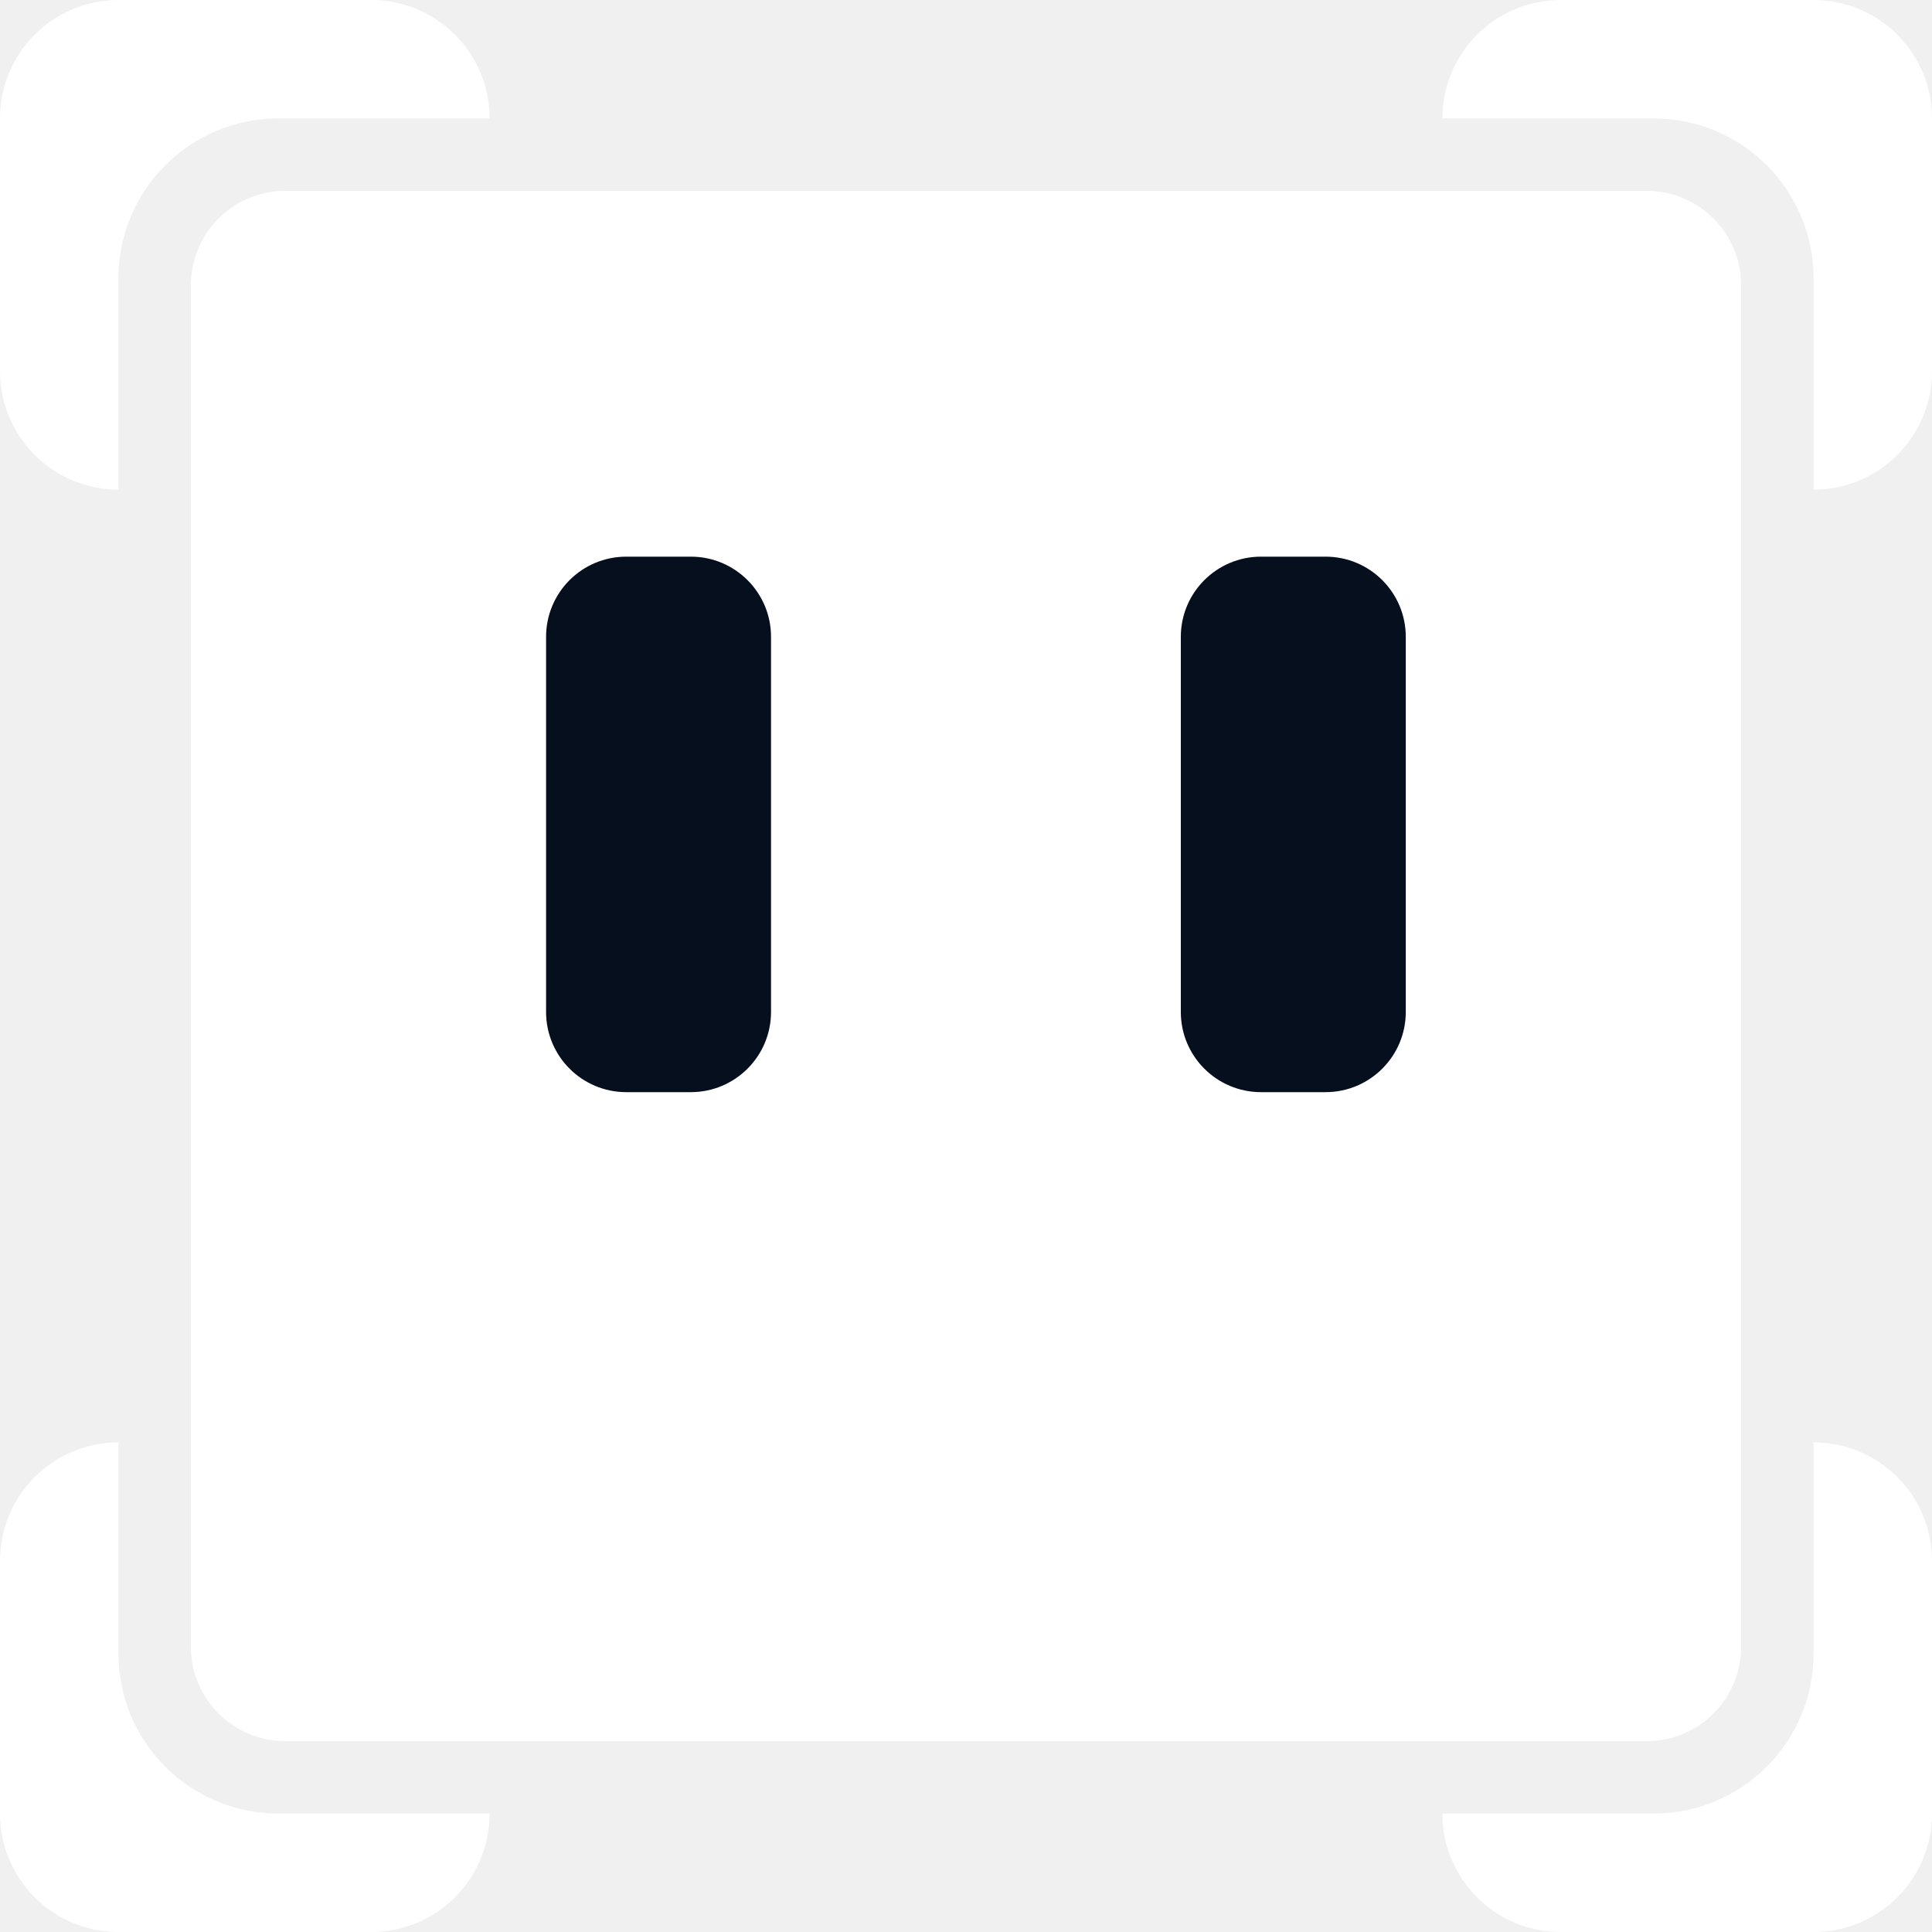
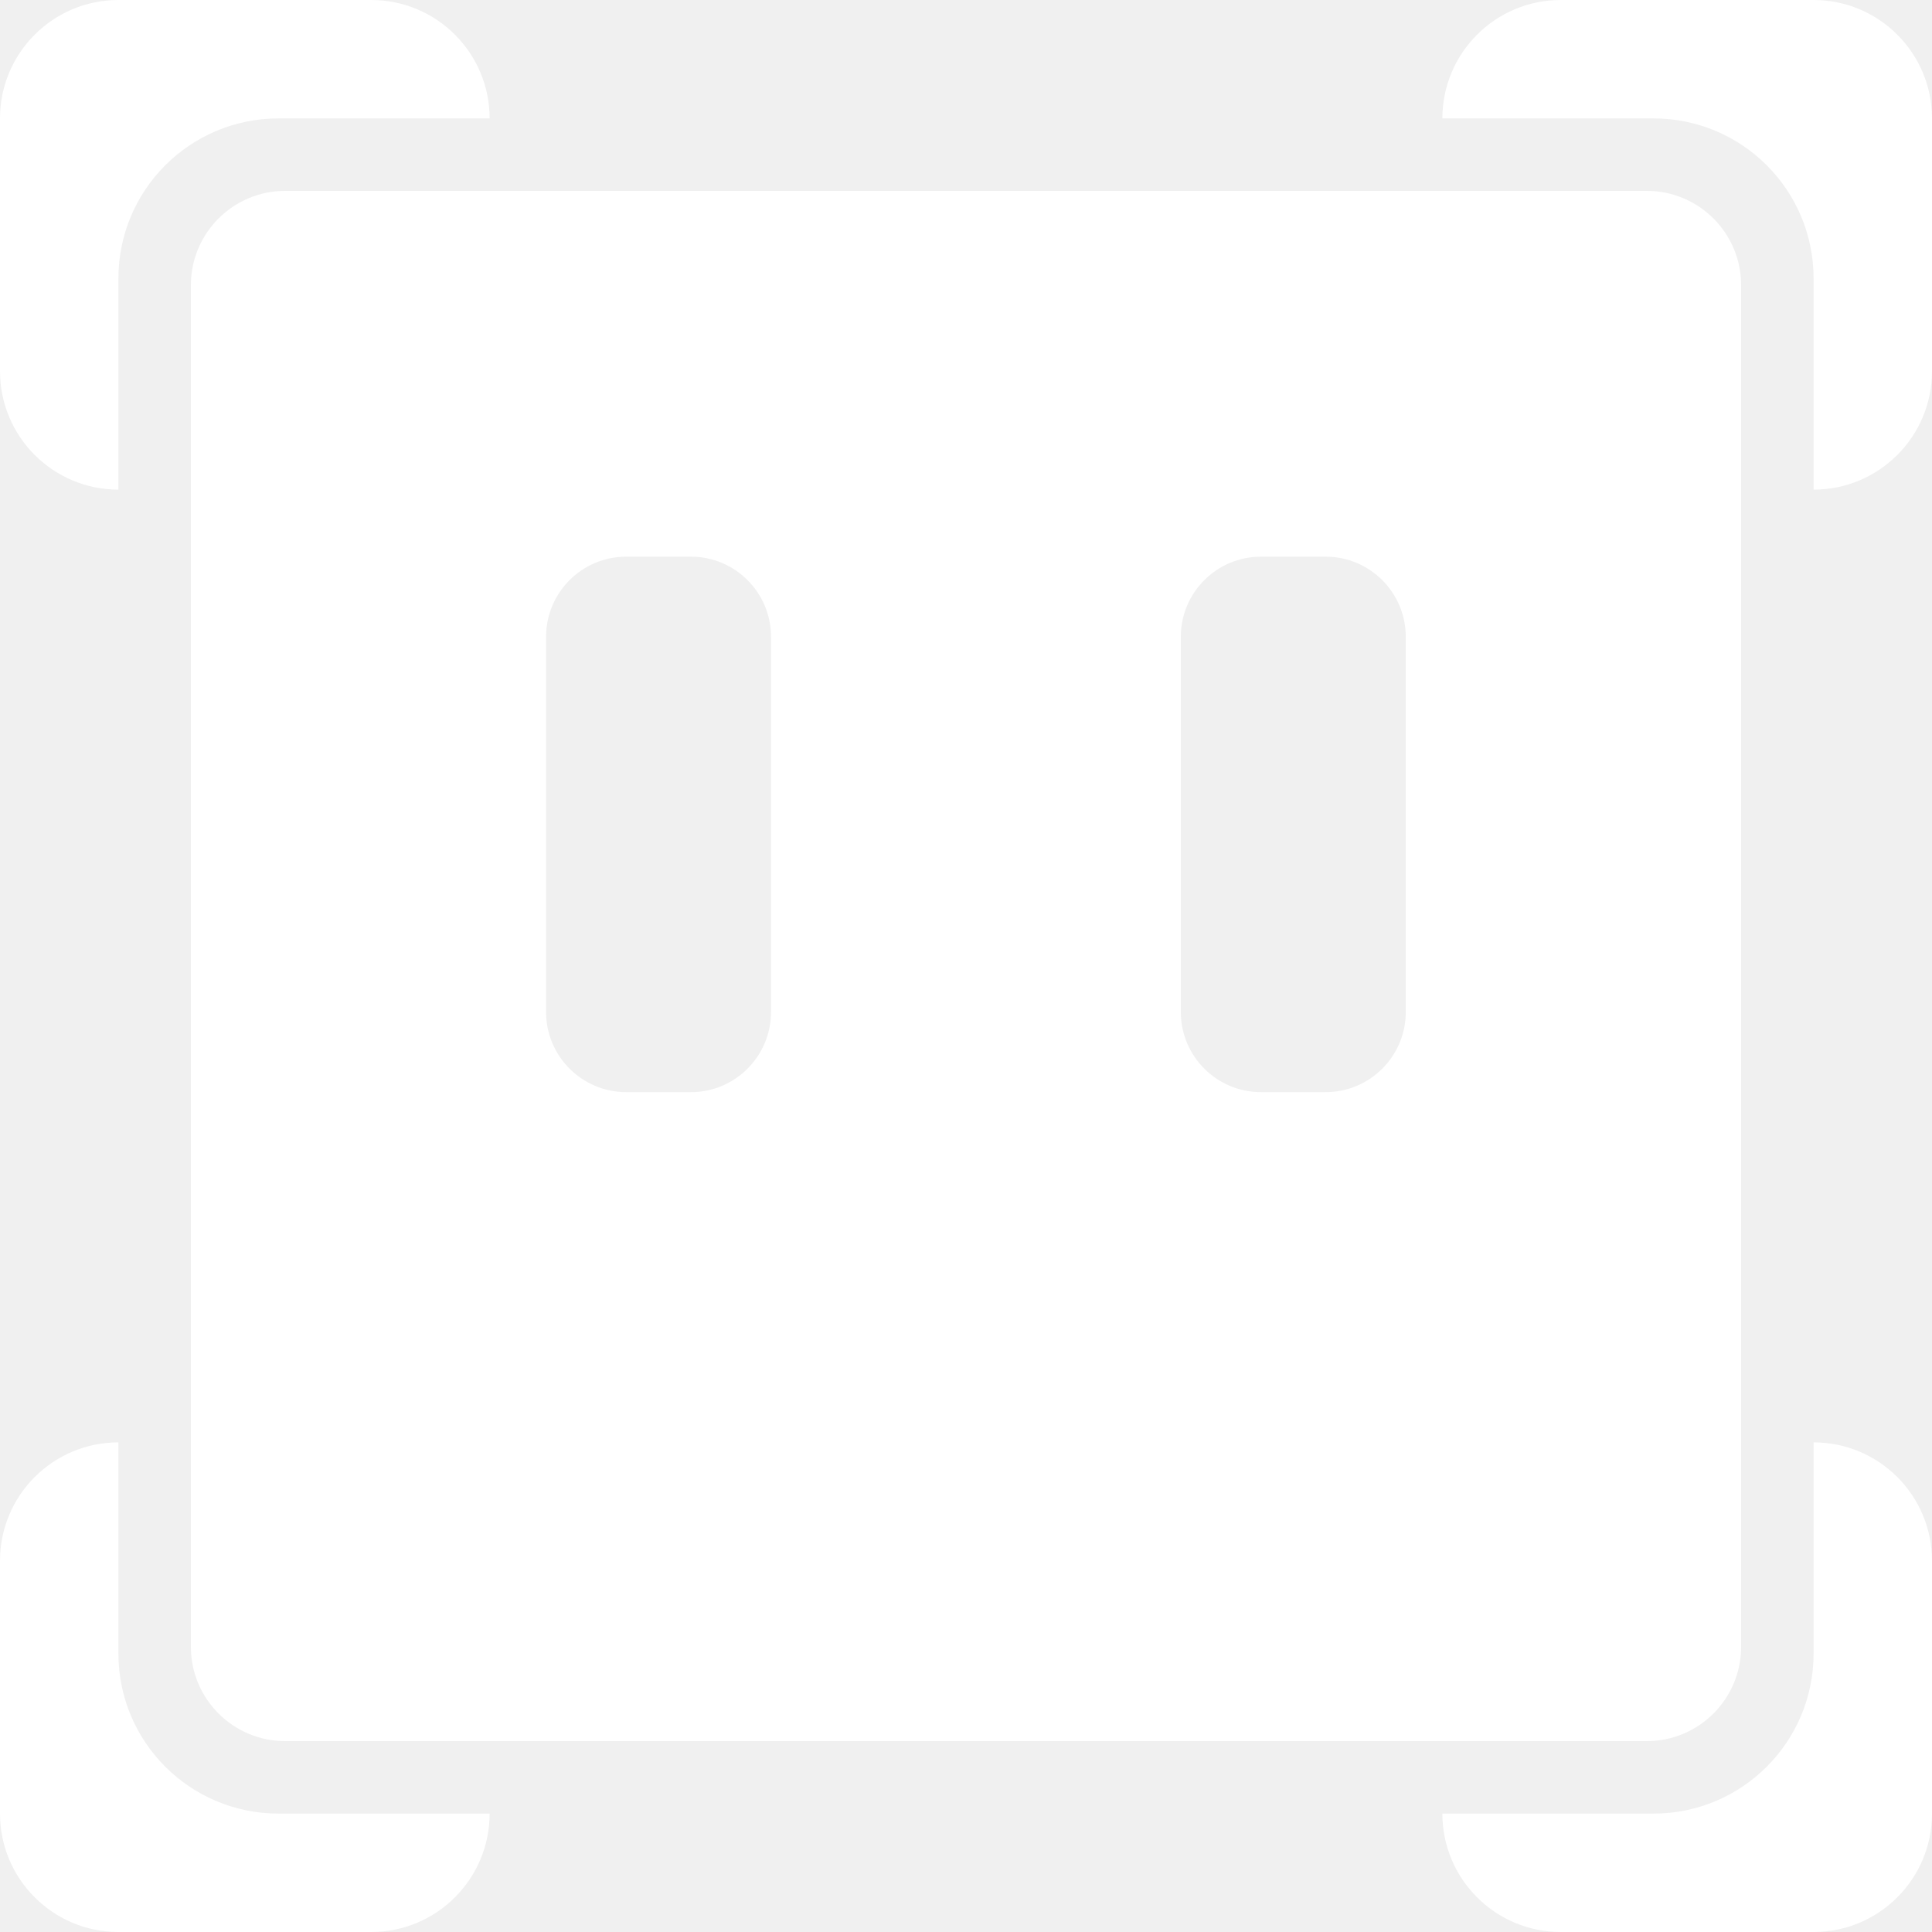
<svg xmlns="http://www.w3.org/2000/svg" id="_Слой_1" data-name="Слой 1" viewBox="0 0 1024 1024">
  <defs>
-     <style>
-       .cls-1 {
-         fill: #060f1e;
-       }
-       .cls-2 {
-         fill: #ffffff;
-       }
-     </style>
+     <mask id="eyecut">
+       <rect fill="white" x="101.17" y="101.17" width="821.66" height="821.66" rx="50" ry="50" />
+       <rect fill="black" x="289.43" y="295.04" width="119.23" height="283.82" rx="42.5" ry="42.5" />
+       <rect fill="black" x="625.86" y="295.04" width="119.23" height="283.82" rx="42.5" ry="42.5" />
+     </mask>
  </defs>
-   <rect class="cls-2" x="101.17" y="101.17" width="821.66" height="821.66" rx="50" ry="50" />
-   <path class="cls-2" d="M1024,62.76v133.99c0,34.66-28.1,62.76-62.76,62.76h0v-111.94c0-46.84-37.97-84.81-84.81-84.81h-111.94s0,0,0,0C764.49,28.1,792.59,0,827.25,0h133.99c34.66,0,62.76,28.1,62.76,62.76Z" />
-   <path class="cls-2" d="M0,961.24v-133.99c0-34.66,28.1-62.76,62.76-62.76h0v111.94c0,46.84,37.97,84.81,84.81,84.81h111.94s0,0,0,0c0,34.66-28.1,62.76-62.76,62.76H62.76c-34.66,0-62.76-28.1-62.76-62.76Z" />
-   <rect class="cls-1" x="289.43" y="295.04" width="119.23" height="283.82" rx="42.5" ry="42.5" />
-   <rect class="cls-1" x="625.86" y="295.04" width="119.23" height="283.82" rx="42.5" ry="42.5" />
-   <path class="cls-2" d="M62.76,0h133.99c34.66,0,62.76,28.1,62.76,62.76h0s-111.94,0-111.94,0c-46.84,0-84.81,37.97-84.81,84.81v111.94s0,0,0,0c-34.66,0-62.76-28.1-62.76-62.76V62.76C0,28.1,28.1,0,62.76,0Z" />
-   <path class="cls-2" d="M961.24,1024h-133.99c-34.66,0-62.76-28.1-62.76-62.76h0s111.94,0,111.94,0c46.84,0,84.81-37.97,84.81-84.81v-111.94s0,0,0,0c34.66,0,62.76,28.1,62.76,62.76v133.99c0,34.66-28.1,62.76-62.76,62.76Z" />
-   <path class="cls-2" d="M585.03,101.42h-146.05c22.98,0,47.52-.25,73.03-.25s50.05.25,73.03.25Z" />
+   <rect x="0" y="0" width="1024" height="1024" fill="#ffffff" mask="url(#eyecut)" />
+   <path fill="#ffffff" d="M1024,62.76v133.99c0,34.66-28.1,62.76-62.76,62.76h0v-111.94c0-46.84-37.97-84.81-84.81-84.81h-111.94s0,0,0,0C764.49,28.1,792.59,0,827.25,0h133.99c34.66,0,62.76,28.1,62.76,62.76Z" />
+   <path fill="#ffffff" d="M0,961.24v-133.99c0-34.66,28.1-62.76,62.76-62.76h0v111.94c0,46.84,37.97,84.81,84.81,84.81h111.94s0,0,0,0c0,34.66-28.1,62.76-62.76,62.76H62.76c-34.66,0-62.76-28.1-62.76-62.76Z" />
+   <path fill="#ffffff" d="M62.76,0h133.99c34.66,0,62.76,28.1,62.76,62.76h0s-111.94,0-111.94,0c-46.84,0-84.81,37.97-84.81,84.81v111.94s0,0,0,0c-34.66,0-62.76-28.1-62.76-62.76V62.76C0,28.1,28.1,0,62.76,0Z" />
+   <path fill="#ffffff" d="M961.24,1024h-133.99c-34.66,0-62.76-28.1-62.76-62.76h0s111.94,0,111.94,0c46.84,0,84.81-37.97,84.81-84.81v-111.94s0,0,0,0c34.66,0,62.76,28.1,62.76,62.76v133.99c0,34.66-28.1,62.76-62.76,62.76Z" />
</svg>
